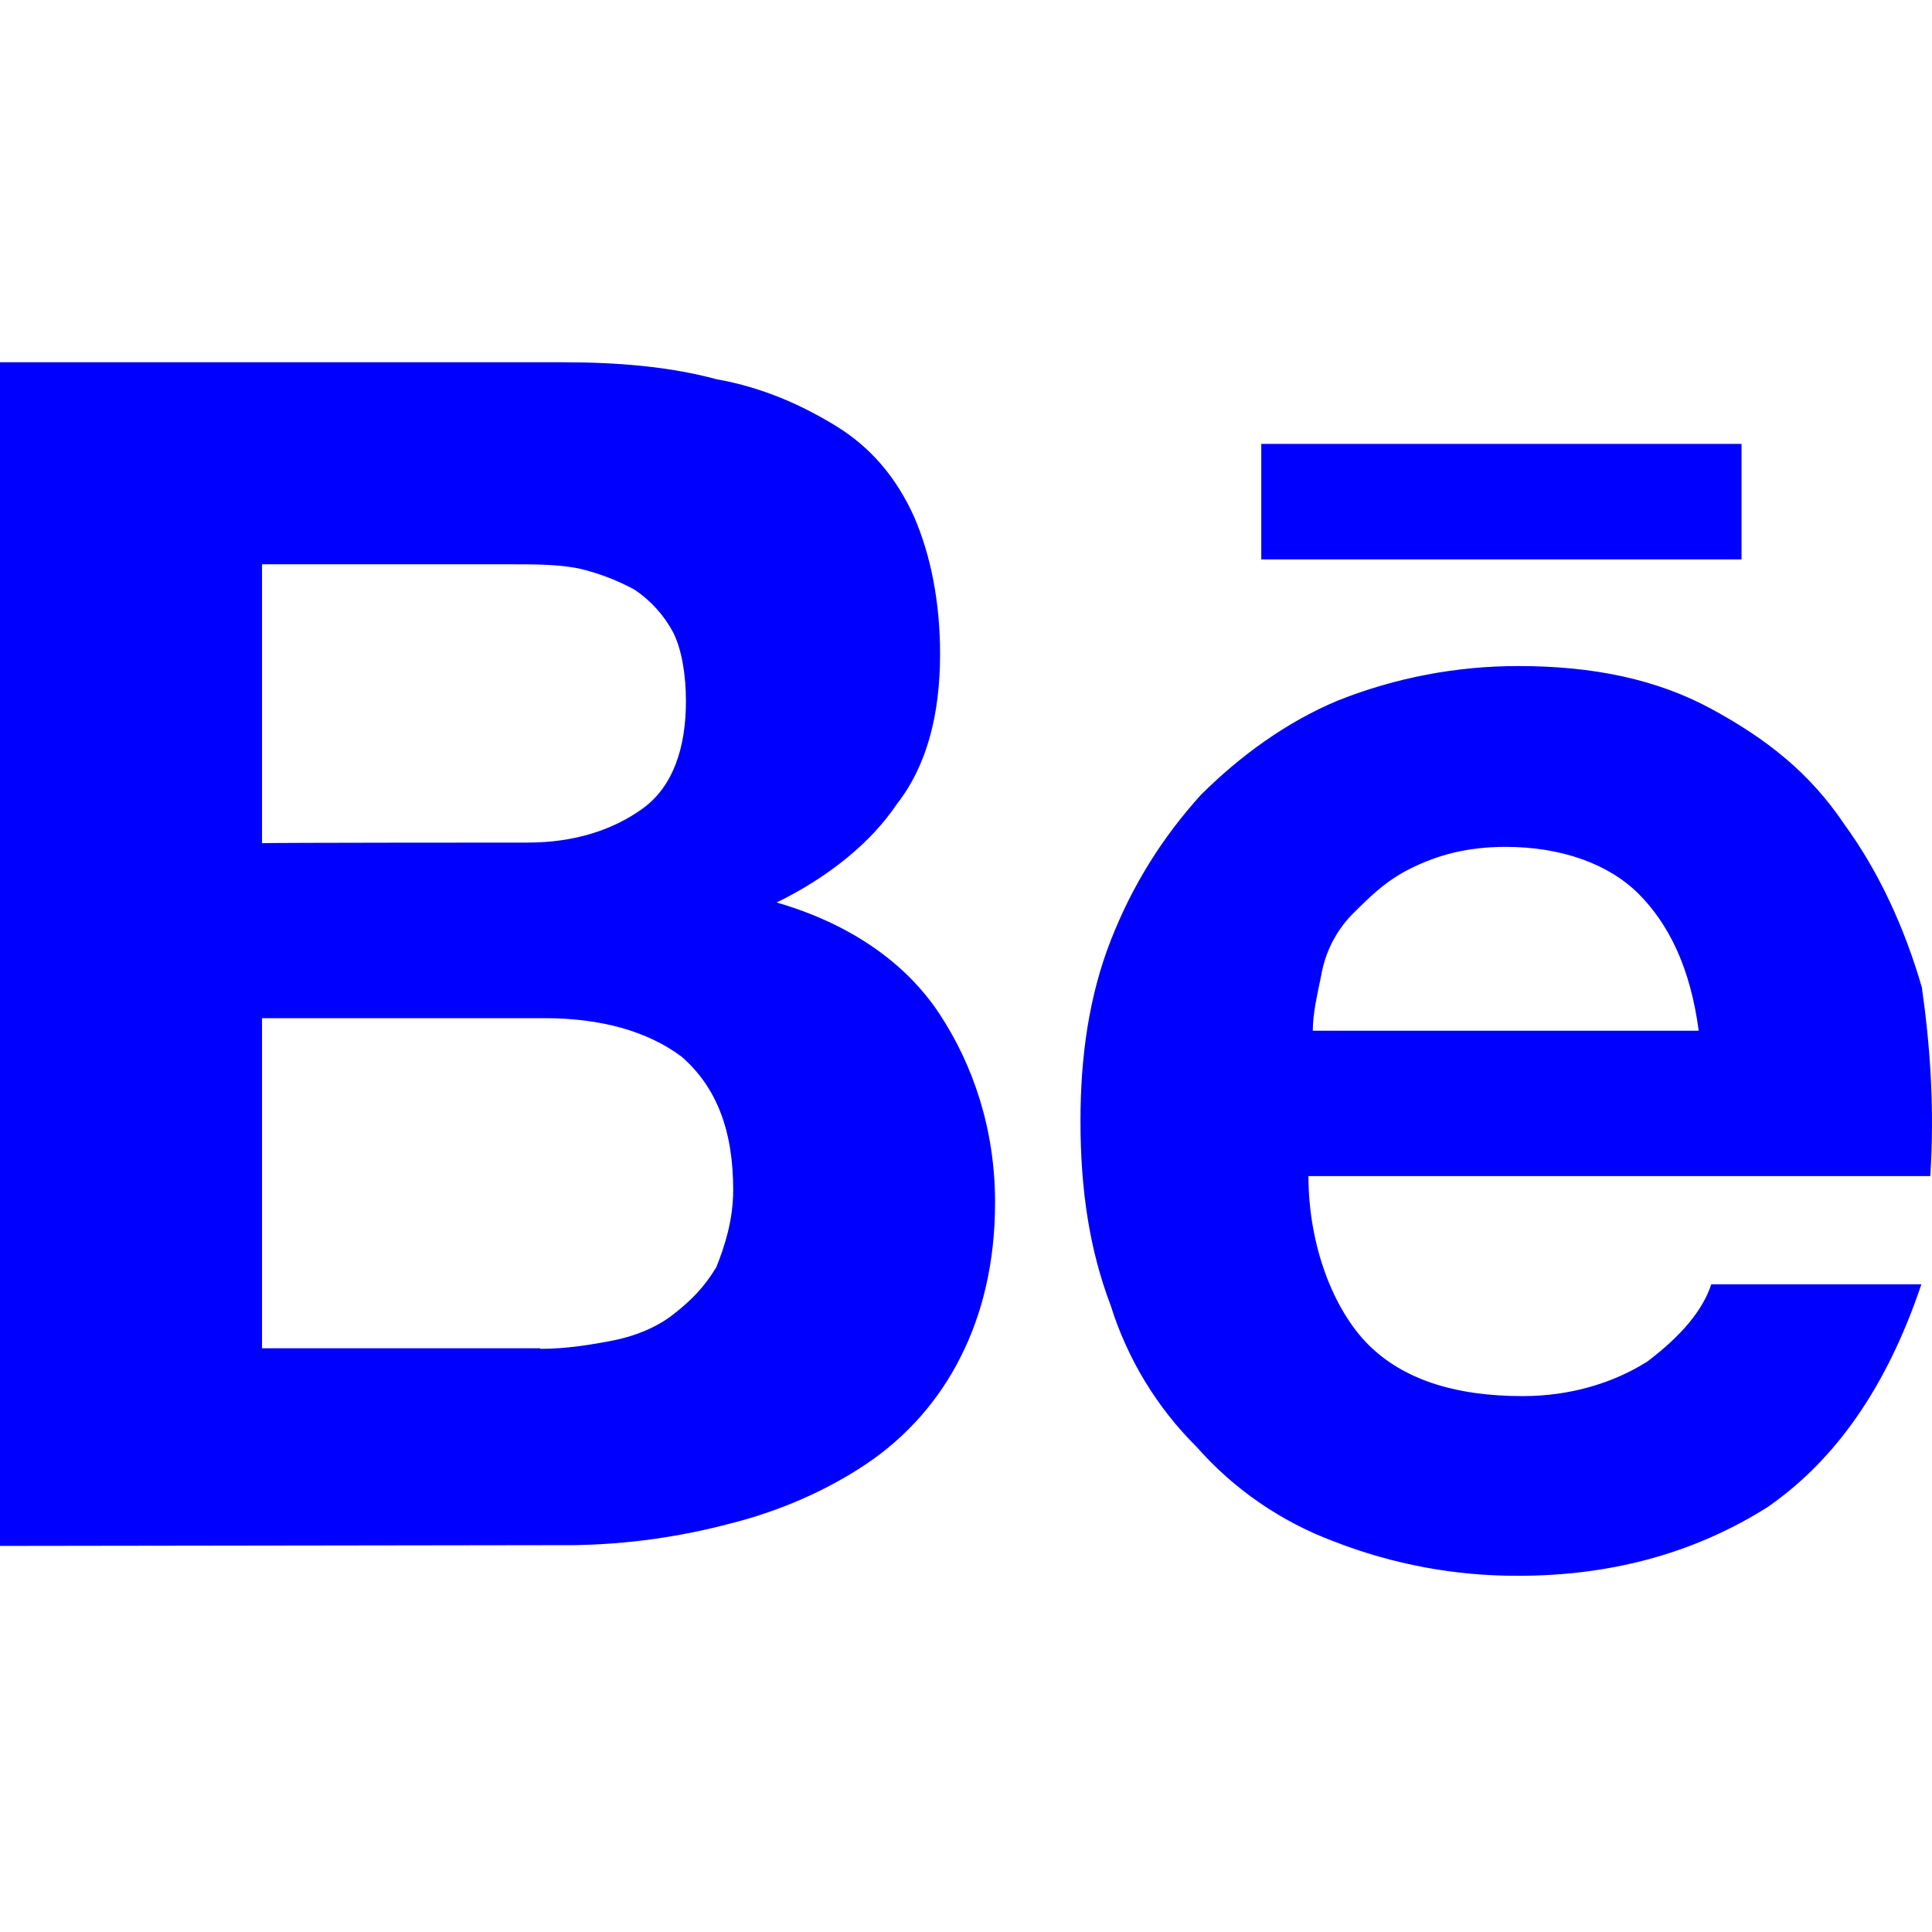
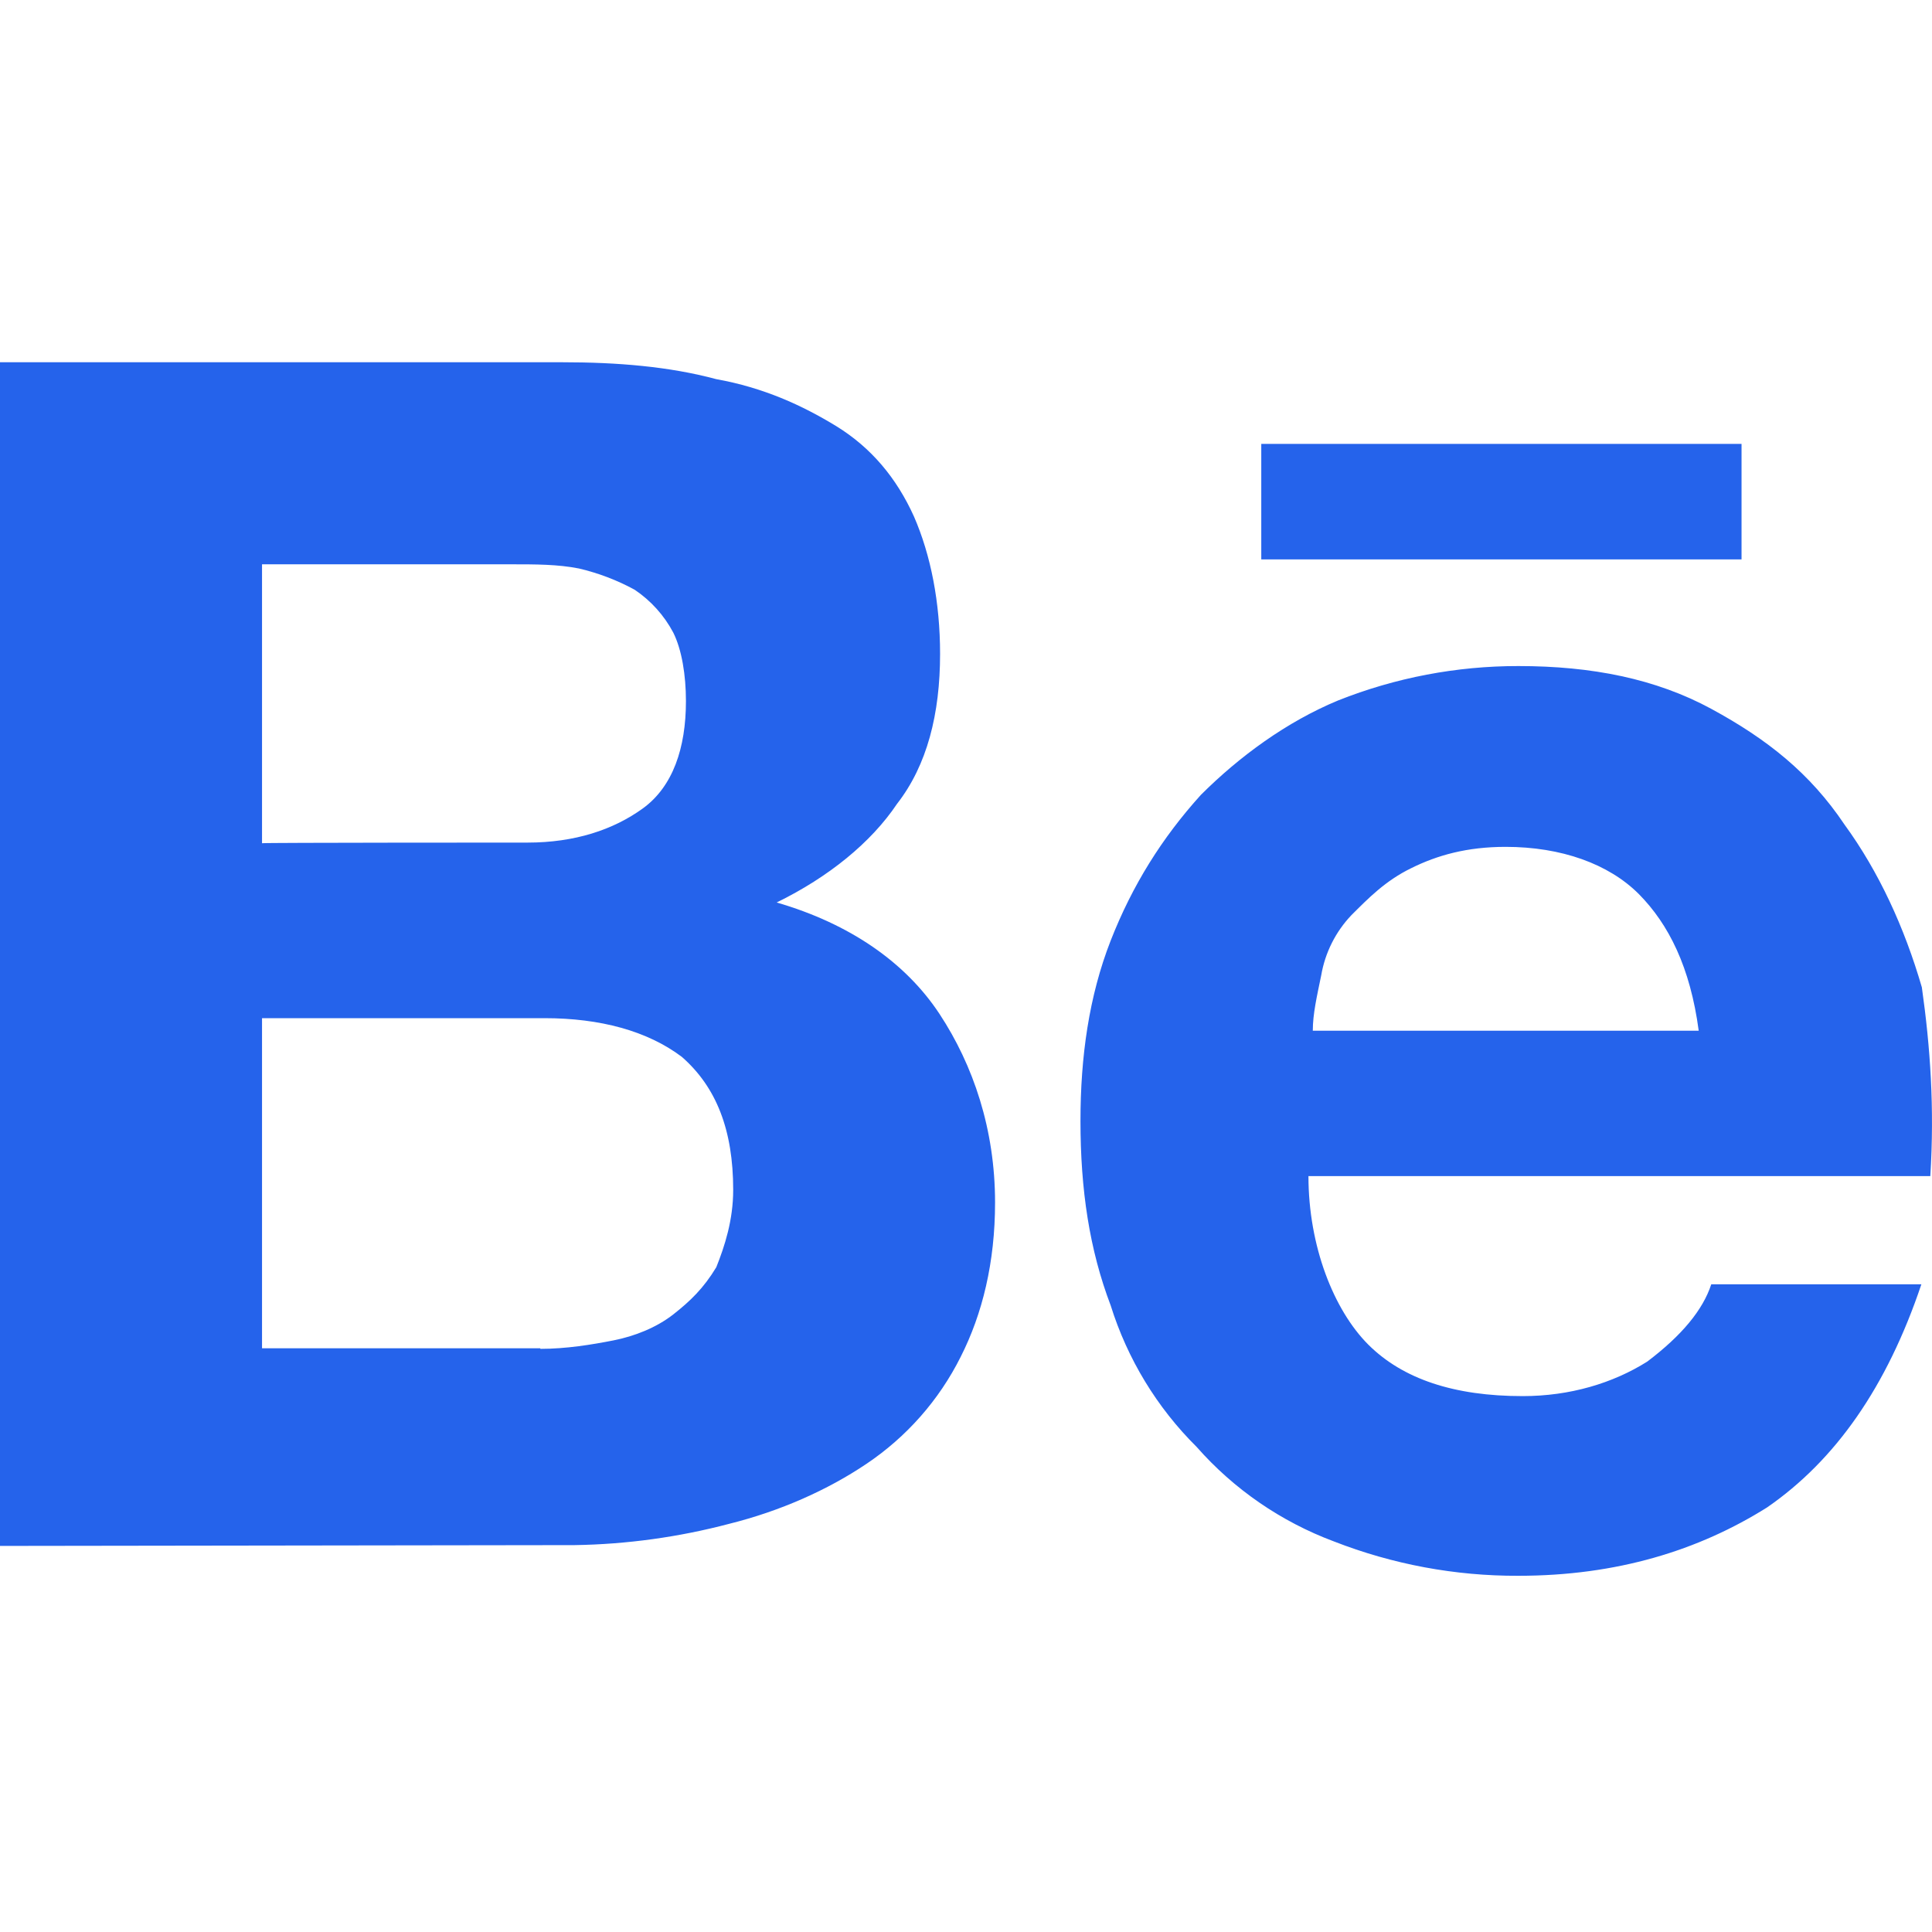
- <svg xmlns="http://www.w3.org/2000/svg" width="24" height="24" viewBox="0 0 24 24" fill="#2563eb">
-   <path d="M6.981 4.5C7.673 4.5 8.312 4.553 8.898 4.71C9.483 4.815 9.964 5.034 10.392 5.296C10.821 5.561 11.137 5.936 11.354 6.417C11.563 6.897 11.678 7.484 11.678 8.123C11.678 8.867 11.518 9.505 11.143 9.986C10.821 10.466 10.294 10.895 9.648 11.211C10.557 11.475 11.248 11.955 11.67 12.594C12.091 13.233 12.361 14.03 12.361 14.938C12.361 15.682 12.204 16.322 11.934 16.855C11.665 17.393 11.261 17.851 10.761 18.186C10.281 18.509 9.694 18.771 9.056 18.93C8.43 19.095 7.786 19.184 7.138 19.194L0 19.204V4.5H6.981ZM6.553 10.467C7.138 10.467 7.619 10.309 7.989 10.04C8.358 9.77 8.521 9.294 8.521 8.709C8.521 8.385 8.469 8.07 8.364 7.859C8.25 7.644 8.085 7.461 7.884 7.326C7.666 7.207 7.434 7.119 7.192 7.062C6.928 7.01 6.659 7.01 6.342 7.01H3.255V10.475C3.255 10.467 6.553 10.467 6.553 10.467ZM6.711 16.756C7.034 16.756 7.35 16.704 7.62 16.651C7.884 16.599 8.154 16.492 8.364 16.328C8.574 16.163 8.739 16.005 8.898 15.742C9.003 15.479 9.108 15.156 9.108 14.781C9.108 14.037 8.898 13.503 8.469 13.128C8.041 12.806 7.455 12.648 6.763 12.648H3.255V16.749H6.713L6.711 16.756ZM16.998 16.704C17.427 17.131 18.064 17.343 18.915 17.343C19.5 17.343 20.034 17.184 20.463 16.914C20.89 16.591 21.153 16.275 21.258 15.954H23.868C23.439 17.23 22.8 18.14 21.951 18.726C21.102 19.259 20.087 19.575 18.861 19.575C18.077 19.578 17.3 19.433 16.57 19.148C15.914 18.903 15.328 18.5 14.865 17.974C14.371 17.484 14.005 16.881 13.797 16.216C13.534 15.525 13.422 14.781 13.422 13.925C13.422 13.128 13.527 12.377 13.797 11.685C14.067 10.995 14.436 10.407 14.918 9.874C15.398 9.395 15.984 8.966 16.623 8.701C17.335 8.418 18.096 8.273 18.863 8.274C19.771 8.274 20.568 8.431 21.259 8.806C21.95 9.181 22.485 9.604 22.913 10.243C23.34 10.829 23.657 11.52 23.874 12.265C23.979 13.009 24.032 13.759 23.979 14.61H16.254C16.254 15.48 16.569 16.275 16.998 16.704ZM20.358 11.106C19.983 10.731 19.395 10.52 18.703 10.52C18.224 10.52 17.855 10.624 17.532 10.784C17.209 10.941 16.998 11.159 16.788 11.368C16.592 11.574 16.461 11.834 16.413 12.114C16.359 12.377 16.308 12.594 16.308 12.804H21.102C20.997 12.015 20.729 11.481 20.358 11.106ZM15.668 5.514H21.634V6.949H15.668V5.514Z" fill="blue" />
+ <svg xmlns="http://www.w3.org/2000/svg" width="24" height="24" viewBox="0 0 24 24">
+   <path d="M6.981 4.5C7.673 4.5 8.312 4.553 8.898 4.71C9.483 4.815 9.964 5.034 10.392 5.296C10.821 5.561 11.137 5.936 11.354 6.417C11.563 6.897 11.678 7.484 11.678 8.123C11.678 8.867 11.518 9.505 11.143 9.986C10.821 10.466 10.294 10.895 9.648 11.211C10.557 11.475 11.248 11.955 11.67 12.594C12.091 13.233 12.361 14.03 12.361 14.938C12.361 15.682 12.204 16.322 11.934 16.855C11.665 17.393 11.261 17.851 10.761 18.186C10.281 18.509 9.694 18.771 9.056 18.93C8.43 19.095 7.786 19.184 7.138 19.194L0 19.204V4.5H6.981ZM6.553 10.467C7.138 10.467 7.619 10.309 7.989 10.04C8.358 9.77 8.521 9.294 8.521 8.709C8.521 8.385 8.469 8.07 8.364 7.859C8.25 7.644 8.085 7.461 7.884 7.326C7.666 7.207 7.434 7.119 7.192 7.062C6.928 7.01 6.659 7.01 6.342 7.01H3.255V10.475C3.255 10.467 6.553 10.467 6.553 10.467ZM6.711 16.756C7.034 16.756 7.35 16.704 7.62 16.651C7.884 16.599 8.154 16.492 8.364 16.328C8.574 16.163 8.739 16.005 8.898 15.742C9.003 15.479 9.108 15.156 9.108 14.781C9.108 14.037 8.898 13.503 8.469 13.128C8.041 12.806 7.455 12.648 6.763 12.648H3.255V16.749H6.713L6.711 16.756ZM16.998 16.704C17.427 17.131 18.064 17.343 18.915 17.343C19.5 17.343 20.034 17.184 20.463 16.914C20.89 16.591 21.153 16.275 21.258 15.954H23.868C23.439 17.23 22.8 18.14 21.951 18.726C21.102 19.259 20.087 19.575 18.861 19.575C18.077 19.578 17.3 19.433 16.57 19.148C15.914 18.903 15.328 18.5 14.865 17.974C14.371 17.484 14.005 16.881 13.797 16.216C13.534 15.525 13.422 14.781 13.422 13.925C13.422 13.128 13.527 12.377 13.797 11.685C14.067 10.995 14.436 10.407 14.918 9.874C15.398 9.395 15.984 8.966 16.623 8.701C17.335 8.418 18.096 8.273 18.863 8.274C19.771 8.274 20.568 8.431 21.259 8.806C21.95 9.181 22.485 9.604 22.913 10.243C23.34 10.829 23.657 11.52 23.874 12.265C23.979 13.009 24.032 13.759 23.979 14.61H16.254C16.254 15.48 16.569 16.275 16.998 16.704ZM20.358 11.106C19.983 10.731 19.395 10.52 18.703 10.52C18.224 10.52 17.855 10.624 17.532 10.784C17.209 10.941 16.998 11.159 16.788 11.368C16.592 11.574 16.461 11.834 16.413 12.114C16.359 12.377 16.308 12.594 16.308 12.804H21.102C20.997 12.015 20.729 11.481 20.358 11.106ZM15.668 5.514H21.634V6.949H15.668V5.514Z" fill="#2563eb" />
</svg>
